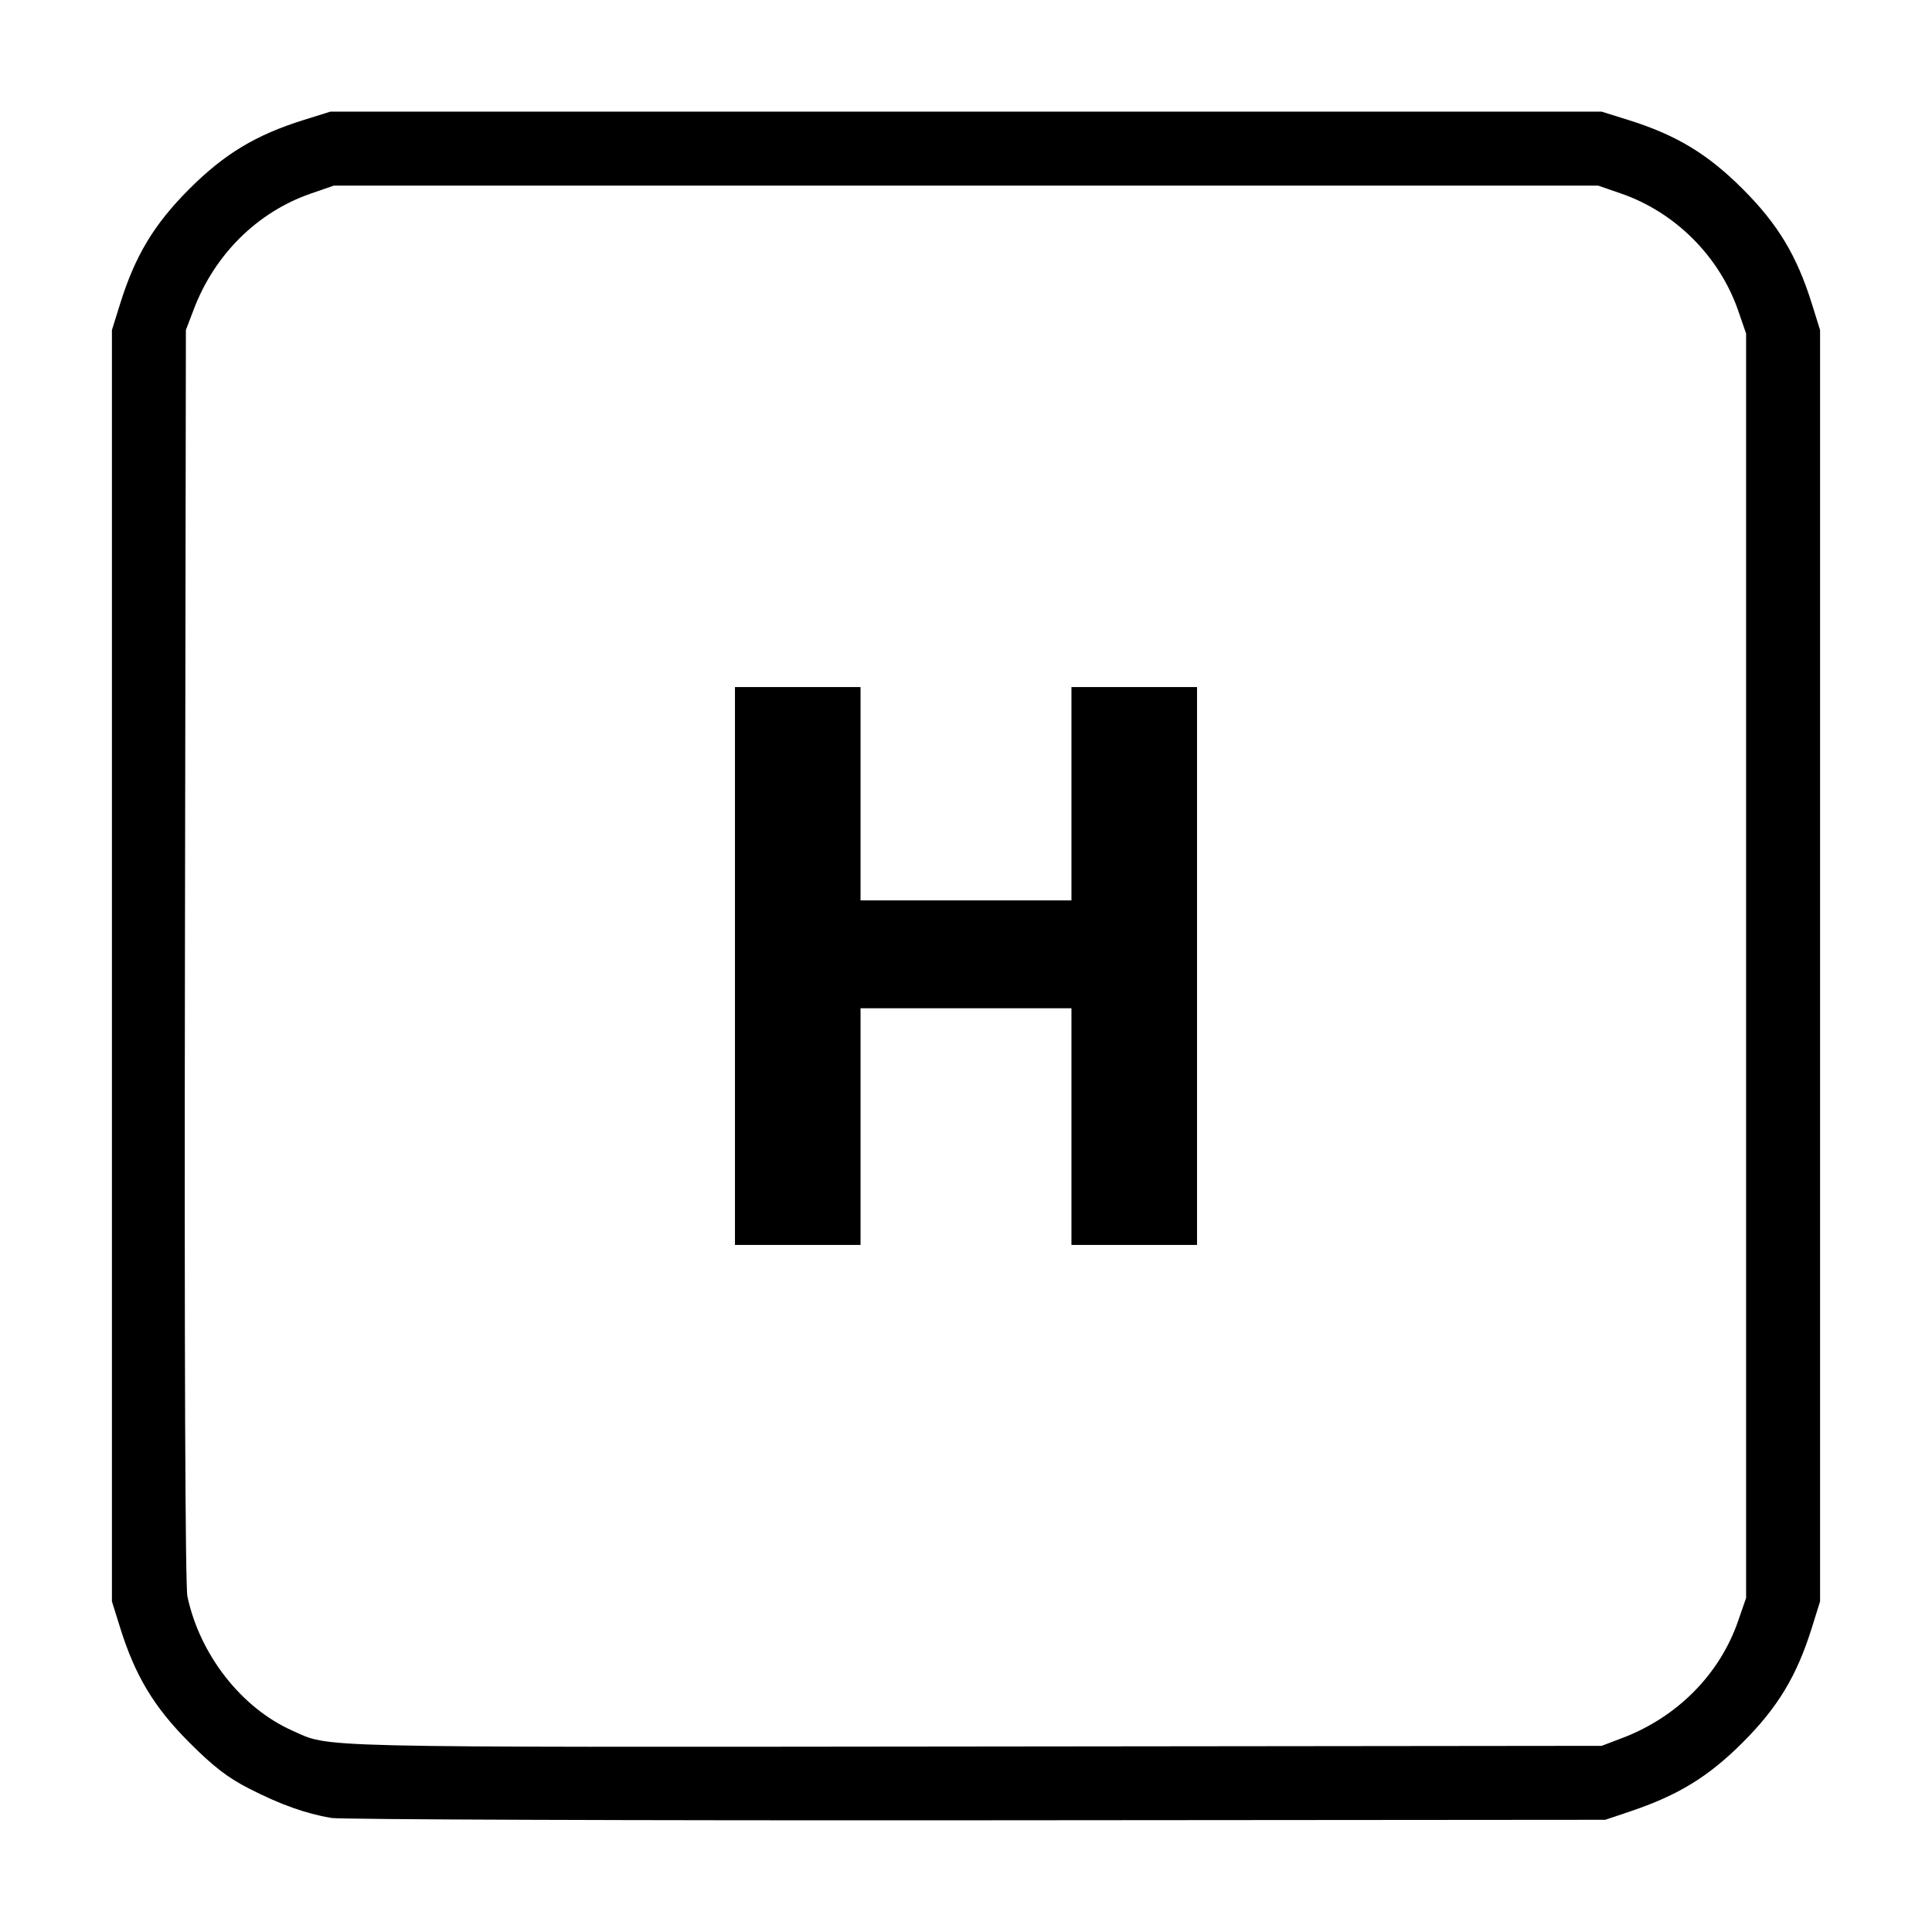
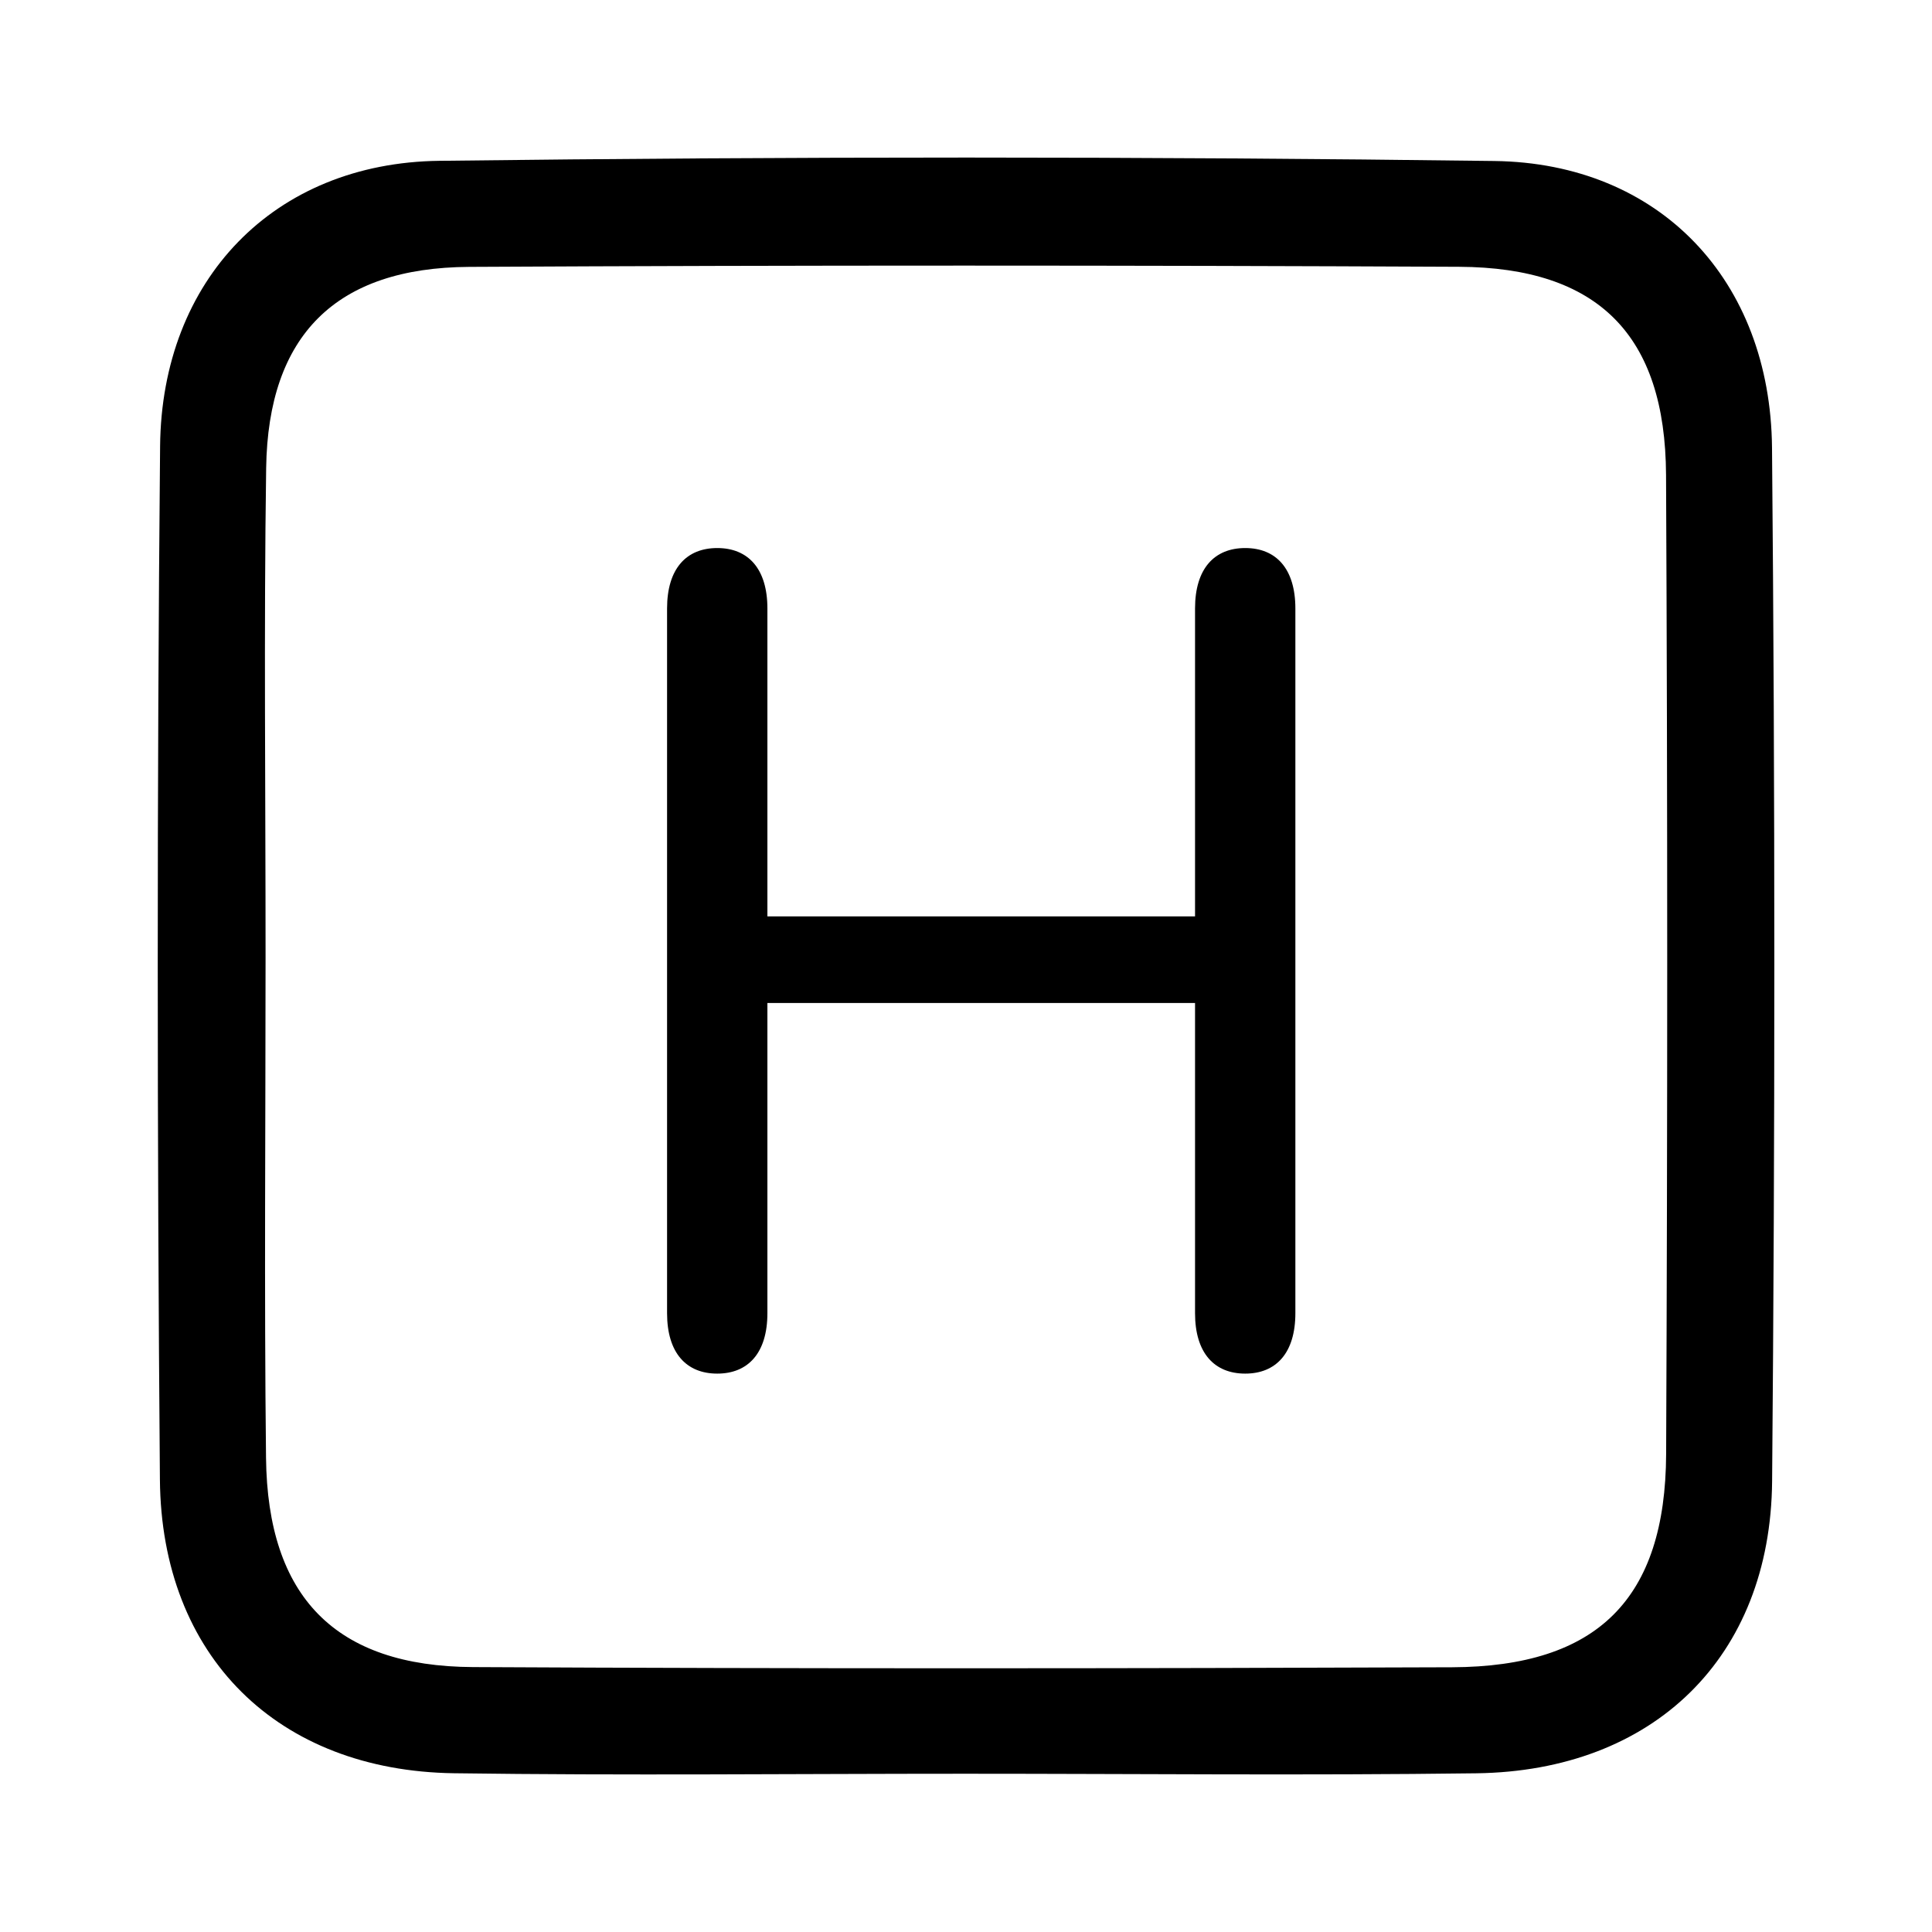
<svg xmlns="http://www.w3.org/2000/svg" viewBox="0 0 640 640" height="640" width="640" id="svg899" version="1.1">
  <defs id="defs903" />
-   <path id="path1573" d="m 109.721,602.22 c -8.437,-1.437 -16.867,-4.449 -27.141,-9.696 -7.14,-3.647 -11.812,-7.245 -19.88,-15.314 -11.645,-11.645 -17.912,-22.041 -22.887,-37.964 l -2.734,-8.75 V 319.91 109.324 l 2.734,-8.75 c 4.974,-15.923 11.242,-26.319 22.887,-37.964 11.645,-11.645 22.041,-17.912 37.964,-22.887 l 8.75,-2.734 H 320 530.586 l 8.75,2.734 c 15.923,4.974 26.319,11.242 37.964,22.887 11.645,11.645 17.912,22.041 22.887,37.964 l 2.734,8.75 V 319.91 530.496 l -2.734,8.75 c -4.974,15.923 -11.242,26.319 -22.887,37.964 -11.377,11.377 -21.409,17.517 -37.381,22.879 l -8.167,2.741 -208.253,0.165 c -114.539,0.091 -210.74,-0.258 -213.779,-0.776 z M 537.492,575.7 c 18.191,-6.928 32.186,-21.093 38.297,-38.762 l 2.631,-7.609 V 319.91 110.491 l -2.631,-7.609 C 569.59,84.959 554.951,70.32 537.028,64.121 l -7.609,-2.631 H 320 110.581 l -7.609,2.631 C 85.303,70.232 71.138,84.227 64.21,102.418 l -2.63,6.906 -0.316,207.086 c -0.201,131.723 0.099,209.037 0.824,212.448 4.094,19.247 17.825,36.845 34.62,44.371 12.962,5.808 2.578,5.563 225.626,5.324 l 208.253,-0.223 z" style="fill:#000000;stroke-width:1.167" />
-   <g aria-label="M" transform="translate(42.13384,-30.92578)" style="font-style:normal;font-weight:normal;font-size:40px;line-height:1.25;font-family:sans-serif;letter-spacing:0px;word-spacing:0px;fill:#000000;fill-opacity:1;stroke:none" id="flowRoot1593">
-     <g id="text5203" style="font-style:normal;font-weight:normal;font-size:40px;line-height:1.25;font-family:sans-serif;letter-spacing:0px;word-spacing:0px;fill:#000000;fill-opacity:1;stroke:none" aria-label="H">
-       <path id="path5224" style="font-style:normal;font-variant:normal;font-weight:bold;font-stretch:normal;font-size:266.667px;font-family:Ubuntu;-inkscape-font-specification:'Ubuntu Bold'" d="m 312.799,258.526 h 41.6 v 184.8 h -41.6 v -78.4 h -69.867 v 78.4 h -41.6 v -184.8 h 41.6 v 70.667 h 69.867 z" />
+   <g style="fill:#000000" id="g1796" transform="matrix(15.06693,0,0,-15.06693,-3691.021,5677.618)">
+     <g style="fill:#000000" id="g140" transform="translate(266.1958,337.8288)">
+       <path d="m 0,0 c -3.746,0 -7.493,-0.041 -11.239,0.011 -3.872,0.054 -6.435,2.566 -6.466,6.459 -0.062,7.572 -0.066,15.145 0.004,22.717 0.034,3.663 2.504,6.231 6.141,6.275 7.731,0.095 15.465,0.097 23.195,-0.004 3.633,-0.047 6.071,-2.619 6.104,-6.309 C 17.807,21.577 17.806,14.004 17.741,6.432 17.707,2.553 15.128,0.061 11.239,0.01 7.493,-0.039 3.746,0 0,0 m -15.382,17.948 c 0,-3.667 -0.031,-7.335 0.01,-11.002 0.034,-3.059 1.523,-4.586 4.551,-4.601 7.175,-0.037 14.35,-0.032 21.525,-0.004 3.196,0.013 4.693,1.5 4.707,4.69 0.031,7.175 0.033,14.35 -0.002,21.525 -0.015,3.076 -1.493,4.561 -4.55,4.576 -7.255,0.034 -14.51,0.036 -21.765,-0.002 -2.933,-0.016 -4.42,-1.504 -4.463,-4.42 -0.052,-3.586 -0.012,-7.175 -0.013,-10.762" style="fill:#000000;fill-opacity:1;fill-rule:nonzero;stroke:none" id="path142" />
+     </g>
+     <g style="fill:#000000" id="g144" transform="translate(261.8472,354.7741)">
+       <path d="m 0,0 h 9.402 v -6.819 c 0,-0.878 0.426,-1.329 1.103,-1.329 0.677,0 1.103,0.451 1.103,1.329 V 8.674 c 0,0.878 -0.426,1.329 -1.103,1.329 -0.677,0 -1.103,-0.451 -1.103,-1.329 V 1.905 H 0 v 6.769 c 0,0.878 -0.426,1.329 -1.103,1.329 -0.677,0 -1.103,-0.451 -1.103,-1.329 V -6.819 c 0,-0.878 0.426,-1.329 1.103,-1.329 0.677,0 1.103,0.451 1.103,1.329 z" style="fill:#000000;fill-opacity:1;fill-rule:nonzero;stroke:none" id="path146" />
    </g>
  </g>
</svg>
